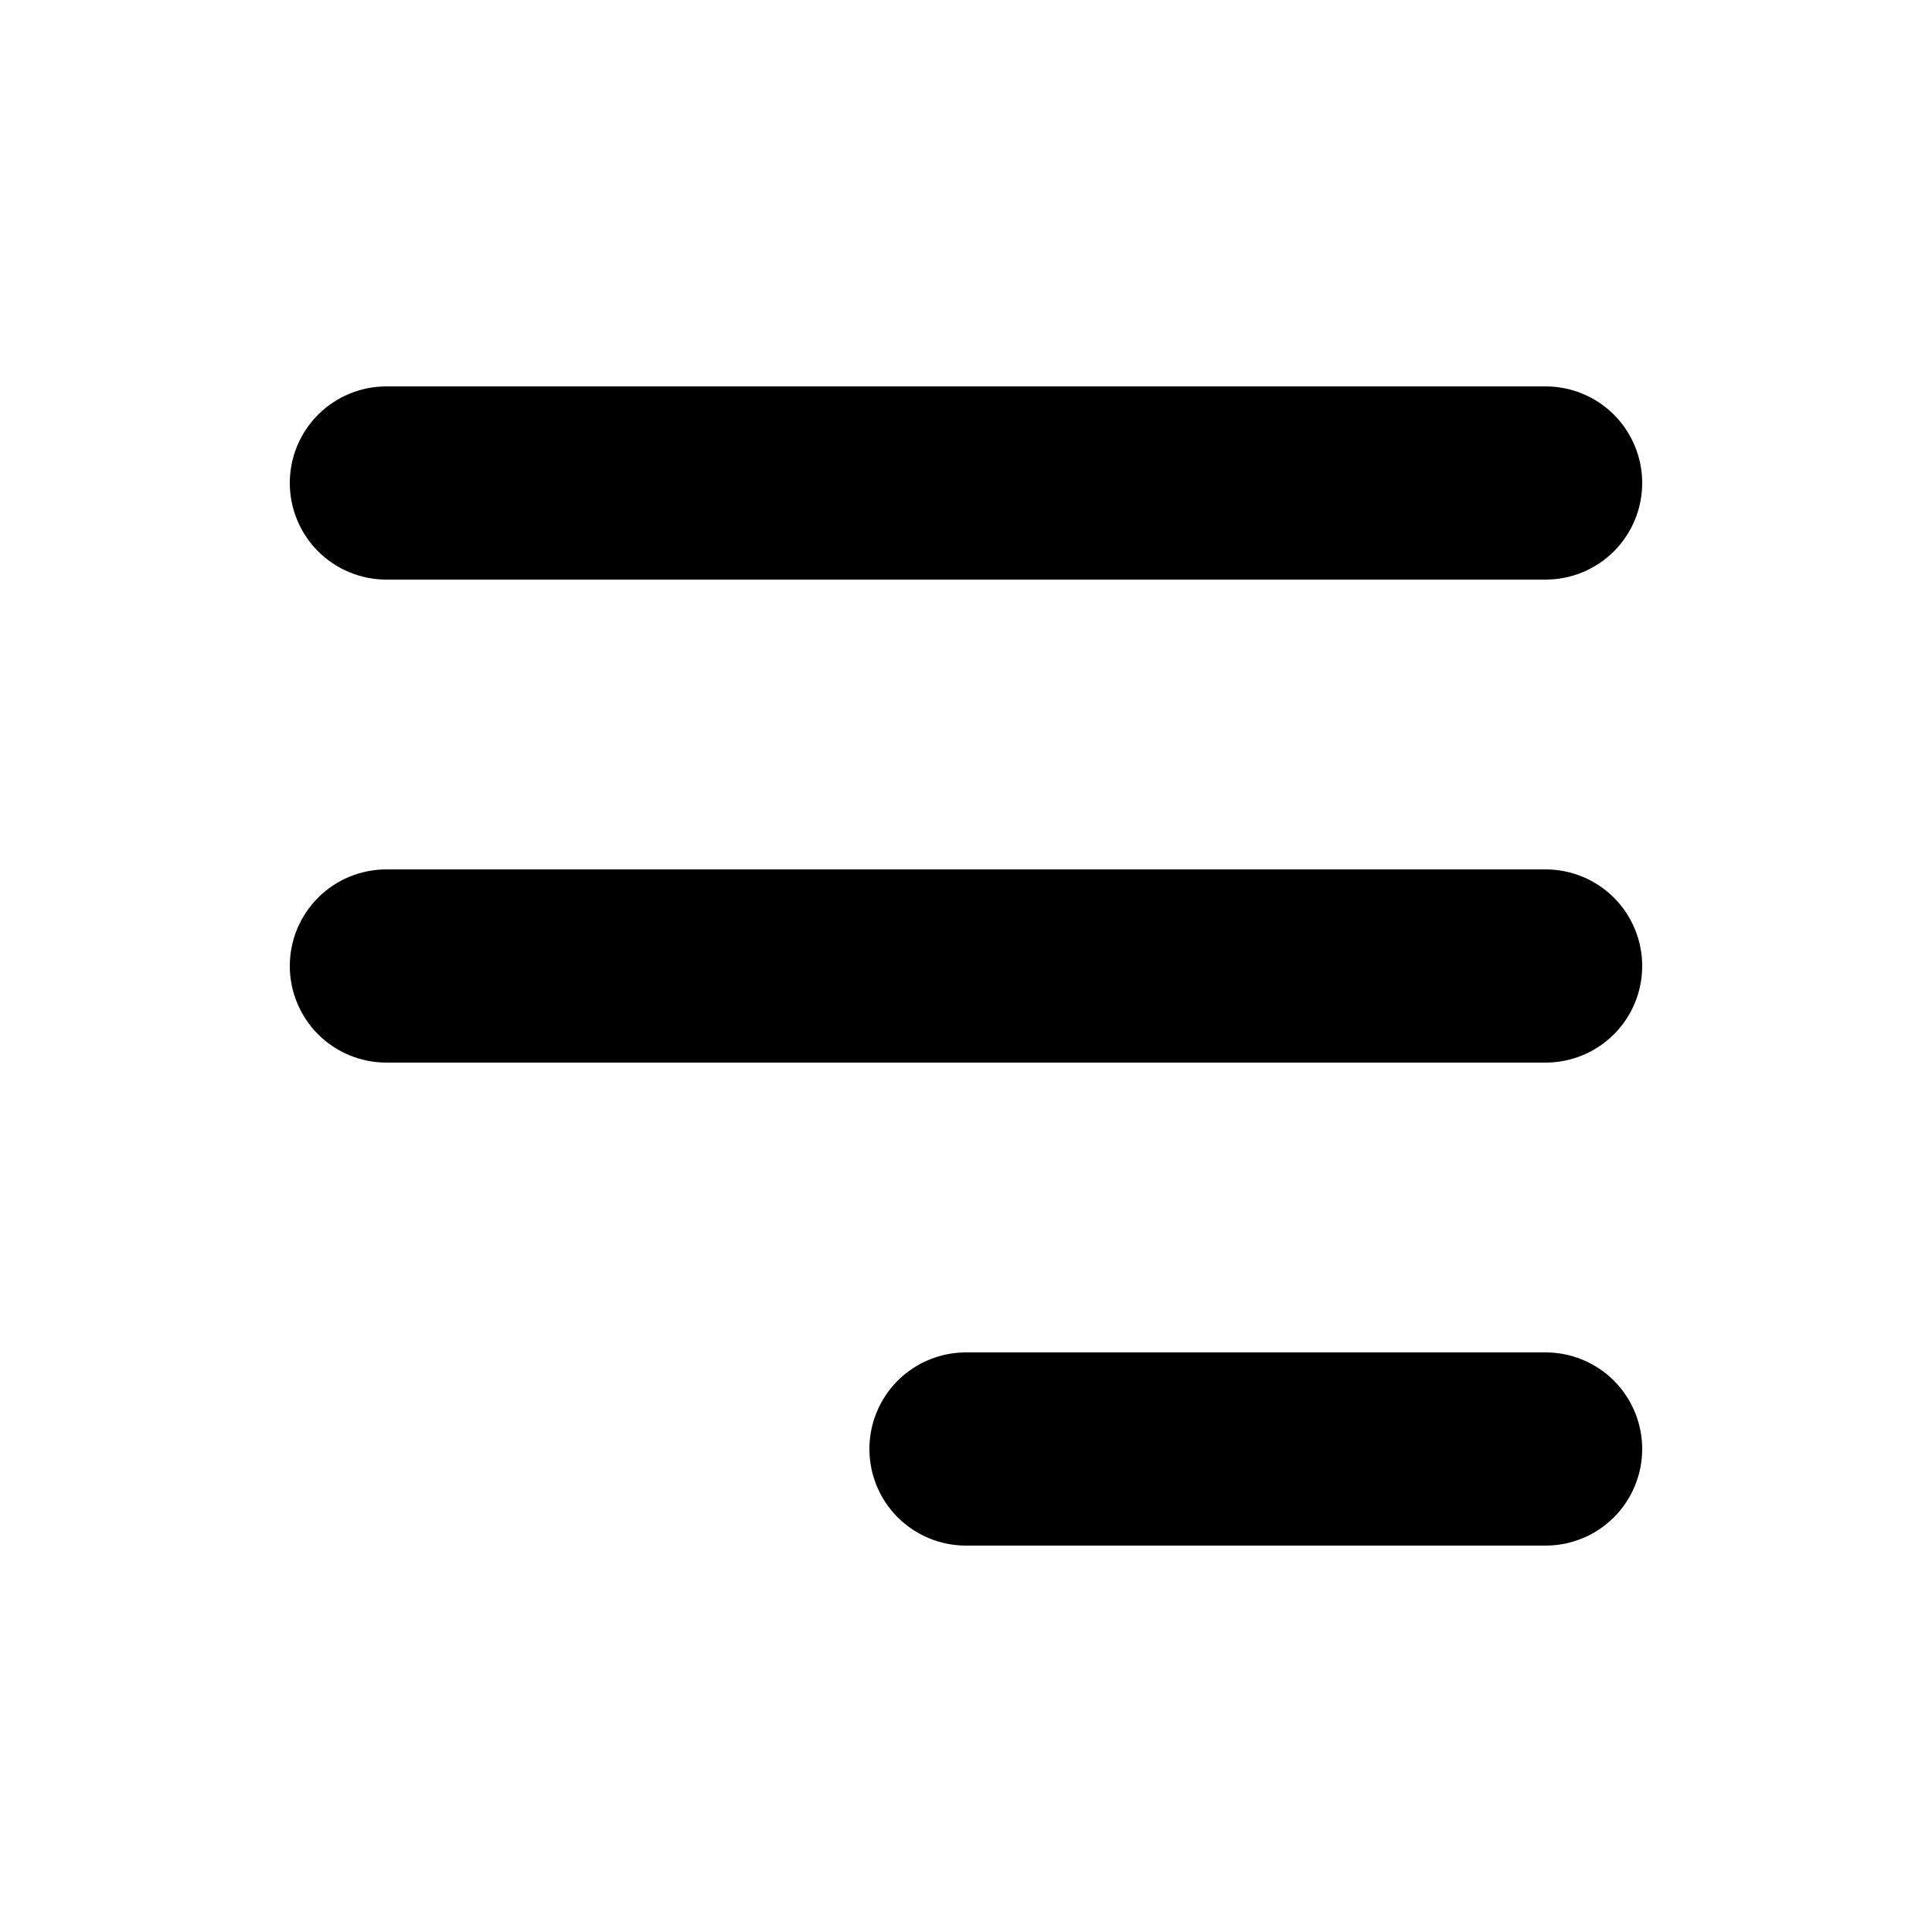
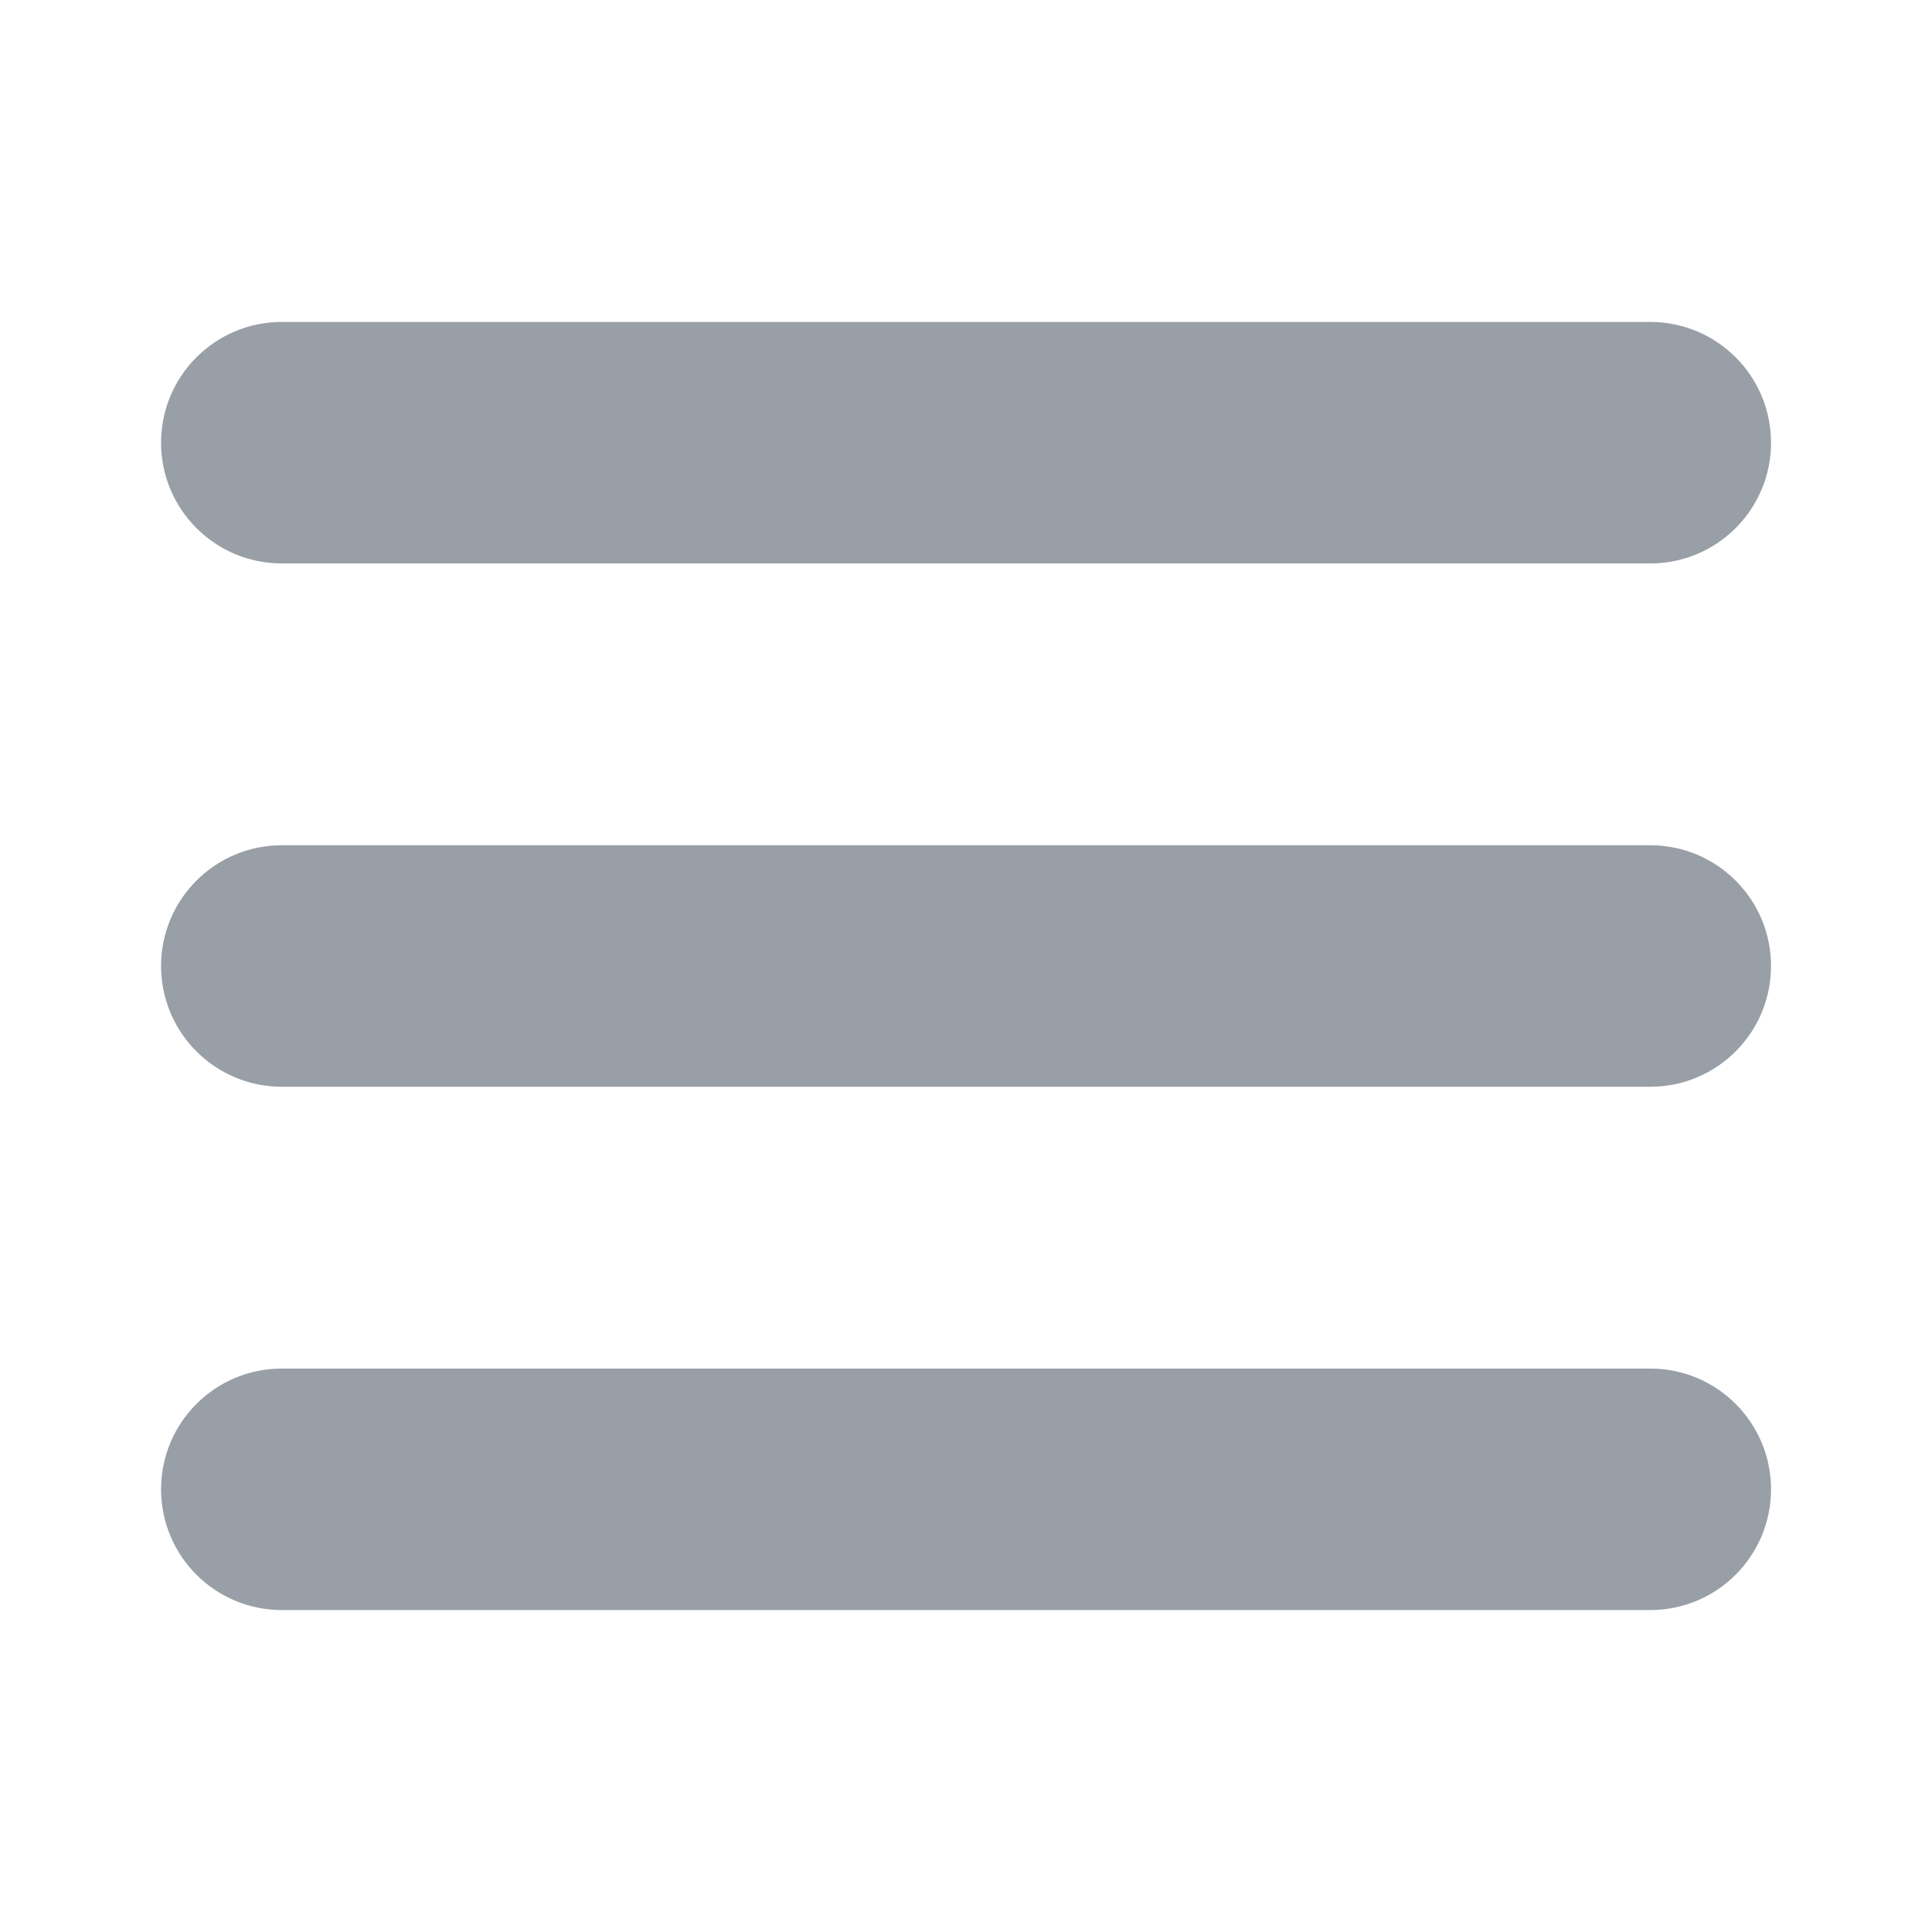
- <svg xmlns="http://www.w3.org/2000/svg" width="30" height="30" viewBox="0 0 30 30" fill="none">
-   <path fill-rule="evenodd" clip-rule="evenodd" d="M4.5 7.5C4.5 7.102 4.658 6.721 4.939 6.439C5.221 6.158 5.602 6 6 6H24C24.398 6 24.779 6.158 25.061 6.439C25.342 6.721 25.5 7.102 25.5 7.5C25.5 7.898 25.342 8.279 25.061 8.561C24.779 8.842 24.398 9 24 9H6C5.602 9 5.221 8.842 4.939 8.561C4.658 8.279 4.5 7.898 4.5 7.5ZM4.5 15C4.5 14.602 4.658 14.221 4.939 13.939C5.221 13.658 5.602 13.5 6 13.5H24C24.398 13.5 24.779 13.658 25.061 13.939C25.342 14.221 25.5 14.602 25.5 15C25.5 15.398 25.342 15.779 25.061 16.061C24.779 16.342 24.398 16.5 24 16.5H6C5.602 16.5 5.221 16.342 4.939 16.061C4.658 15.779 4.5 15.398 4.5 15ZM13.5 22.5C13.5 22.102 13.658 21.721 13.939 21.439C14.221 21.158 14.602 21 15 21H24C24.398 21 24.779 21.158 25.061 21.439C25.342 21.721 25.5 22.102 25.5 22.5C25.5 22.898 25.342 23.279 25.061 23.561C24.779 23.842 24.398 24 24 24H15C14.602 24 14.221 23.842 13.939 23.561C13.658 23.279 13.5 22.898 13.5 22.5Z" fill="black" />
+ <svg xmlns="http://www.w3.org/2000/svg" width="22" height="22" viewBox="0 0 22 22" fill="none">
+   <g opacity="0.5">
+     <rect x="1.834" y="3.666" width="18.333" height="2.75" rx="1.375" fill="#333F4E" />
+     <rect x="1.834" y="9.625" width="18.333" height="2.75" rx="1.375" fill="#333F4E" />
+     <rect x="1.834" y="15.584" width="18.333" height="2.75" rx="1.375" fill="#333F4E" />
+   </g>
</svg>
